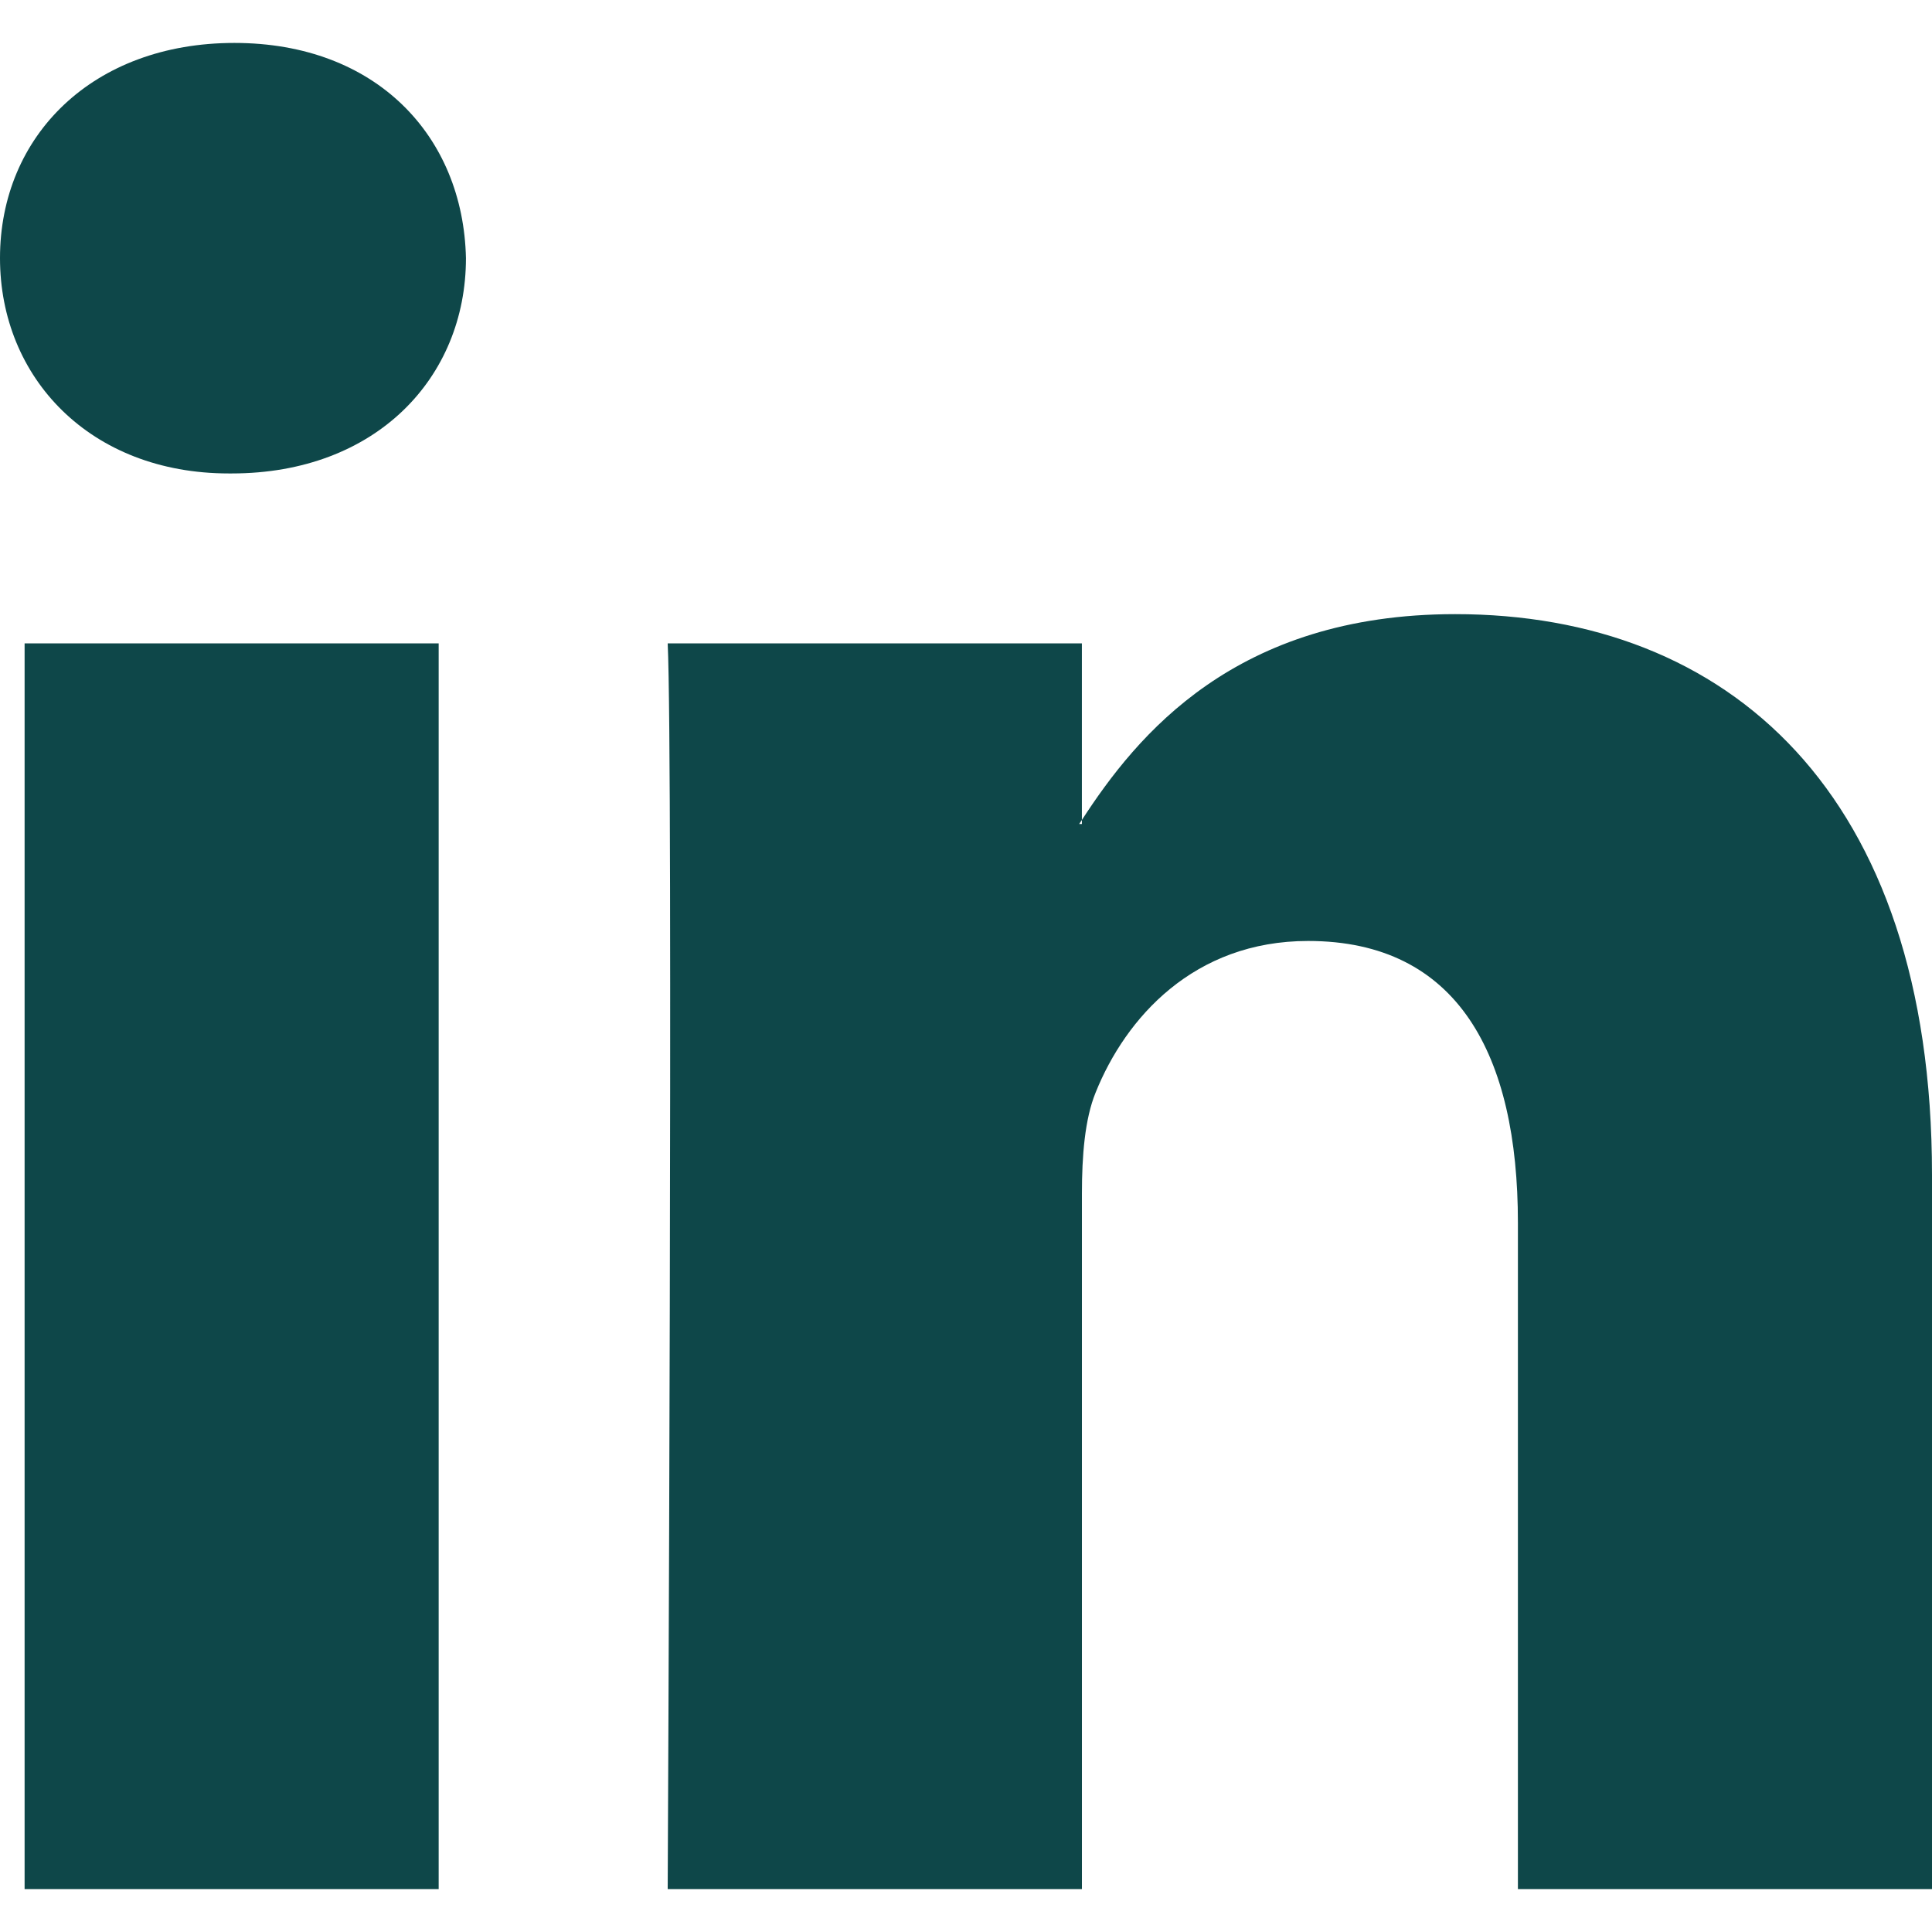
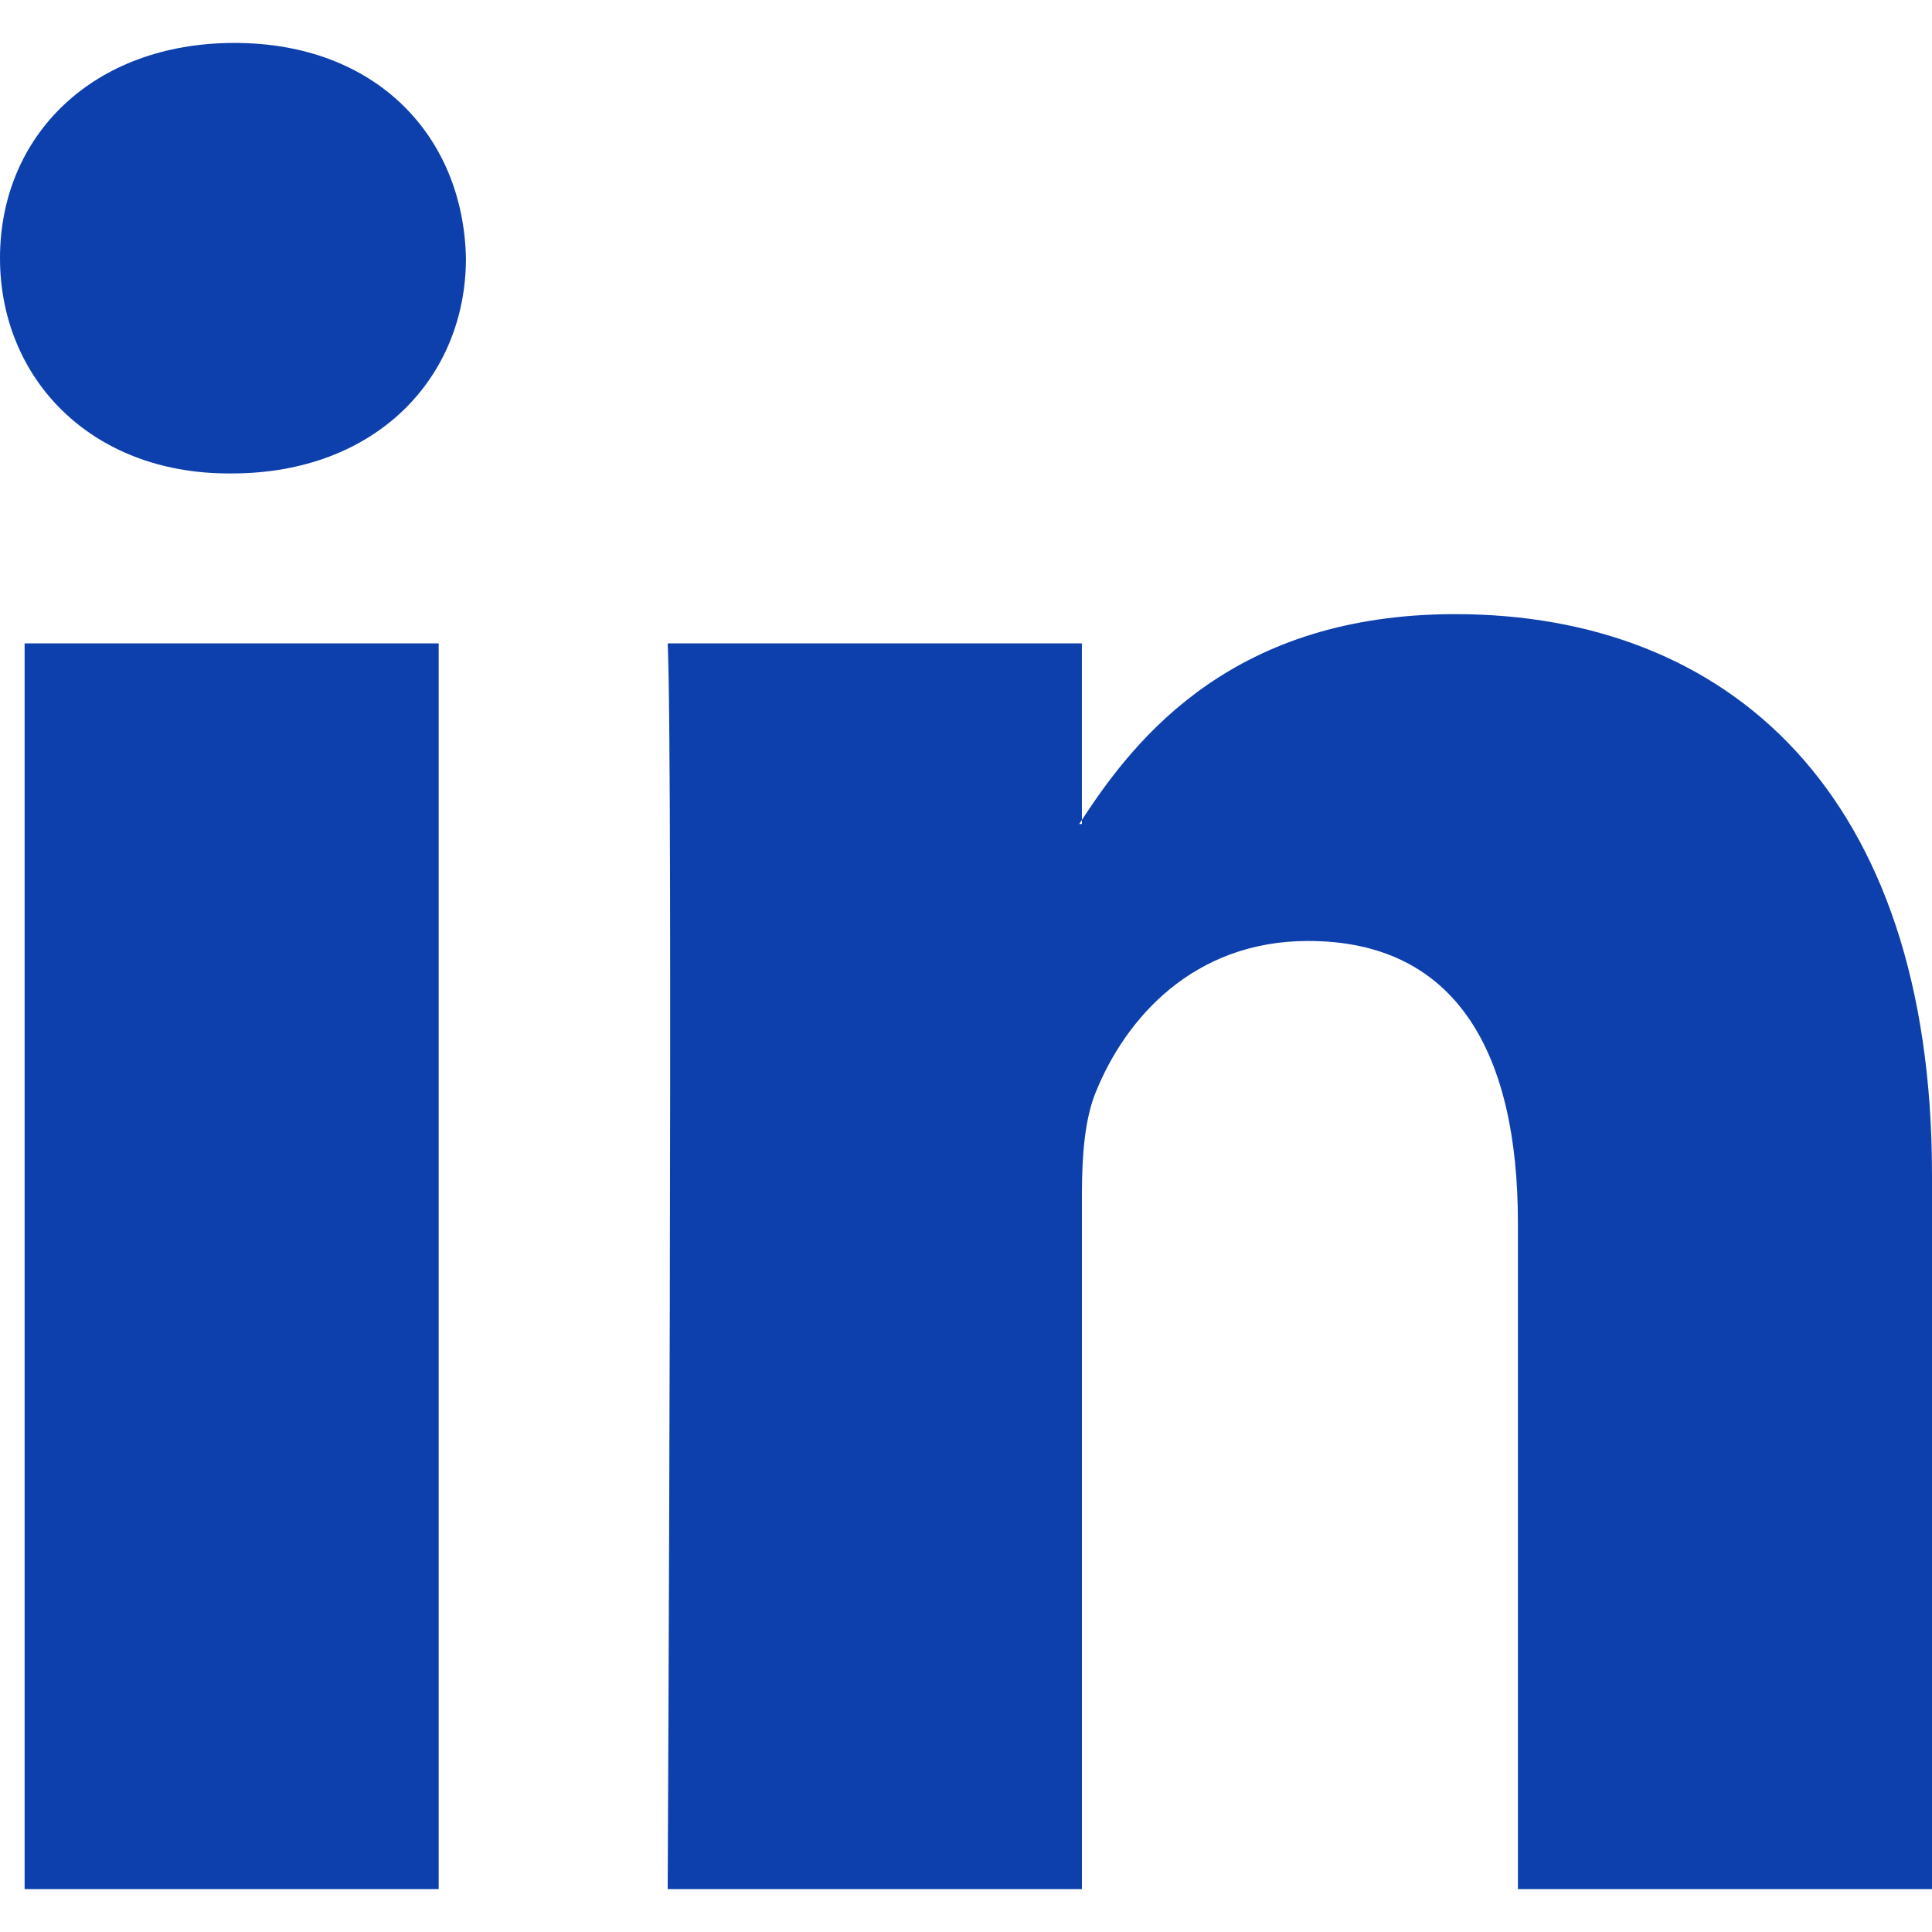
<svg xmlns="http://www.w3.org/2000/svg" version="1.1" id="Capa_1" x="0px" y="0px" width="512px" height="512px" viewBox="0 0 430.117 430.117" style="enable-background:new 0 0 430.117 430.117;" xml:space="preserve">
  <g>
-     <path id="LinkedIn" d="M430.117,261.543V420.56h-92.188V272.193c0-37.271-13.334-62.707-46.703-62.707   c-25.473,0-40.632,17.142-47.301,33.724c-2.432,5.928-3.058,14.179-3.058,22.477V420.56h-92.219c0,0,1.242-251.285,0-277.32h92.21   v39.309c-0.187,0.294-0.43,0.611-0.606,0.896h0.606v-0.896c12.251-18.869,34.13-45.824,83.102-45.824   C384.633,136.724,430.117,176.361,430.117,261.543z M52.183,9.558C20.635,9.558,0,30.251,0,57.463   c0,26.619,20.038,47.94,50.959,47.94h0.616c32.159,0,52.159-21.317,52.159-47.94C103.128,30.251,83.734,9.558,52.183,9.558z    M5.477,420.56h92.184v-277.32H5.477V420.56z" fill="#0e4749" />
+     <path id="LinkedIn" d="M430.117,261.543V420.56h-92.188V272.193c0-37.271-13.334-62.707-46.703-62.707   c-25.473,0-40.632,17.142-47.301,33.724c-2.432,5.928-3.058,14.179-3.058,22.477V420.56h-92.219c0,0,1.242-251.285,0-277.32h92.21   v39.309c-0.187,0.294-0.43,0.611-0.606,0.896h0.606v-0.896c12.251-18.869,34.13-45.824,83.102-45.824   C384.633,136.724,430.117,176.361,430.117,261.543z M52.183,9.558C20.635,9.558,0,30.251,0,57.463   c0,26.619,20.038,47.94,50.959,47.94h0.616c32.159,0,52.159-21.317,52.159-47.94C103.128,30.251,83.734,9.558,52.183,9.558z    M5.477,420.56h92.184v-277.32H5.477V420.56z" fill="#0d40ad" />
  </g>
  <g>
</g>
  <g>
</g>
  <g>
</g>
  <g>
</g>
  <g>
</g>
  <g>
</g>
  <g>
</g>
  <g>
</g>
  <g>
</g>
  <g>
</g>
  <g>
</g>
  <g>
</g>
  <g>
</g>
  <g>
</g>
  <g>
</g>
</svg>
